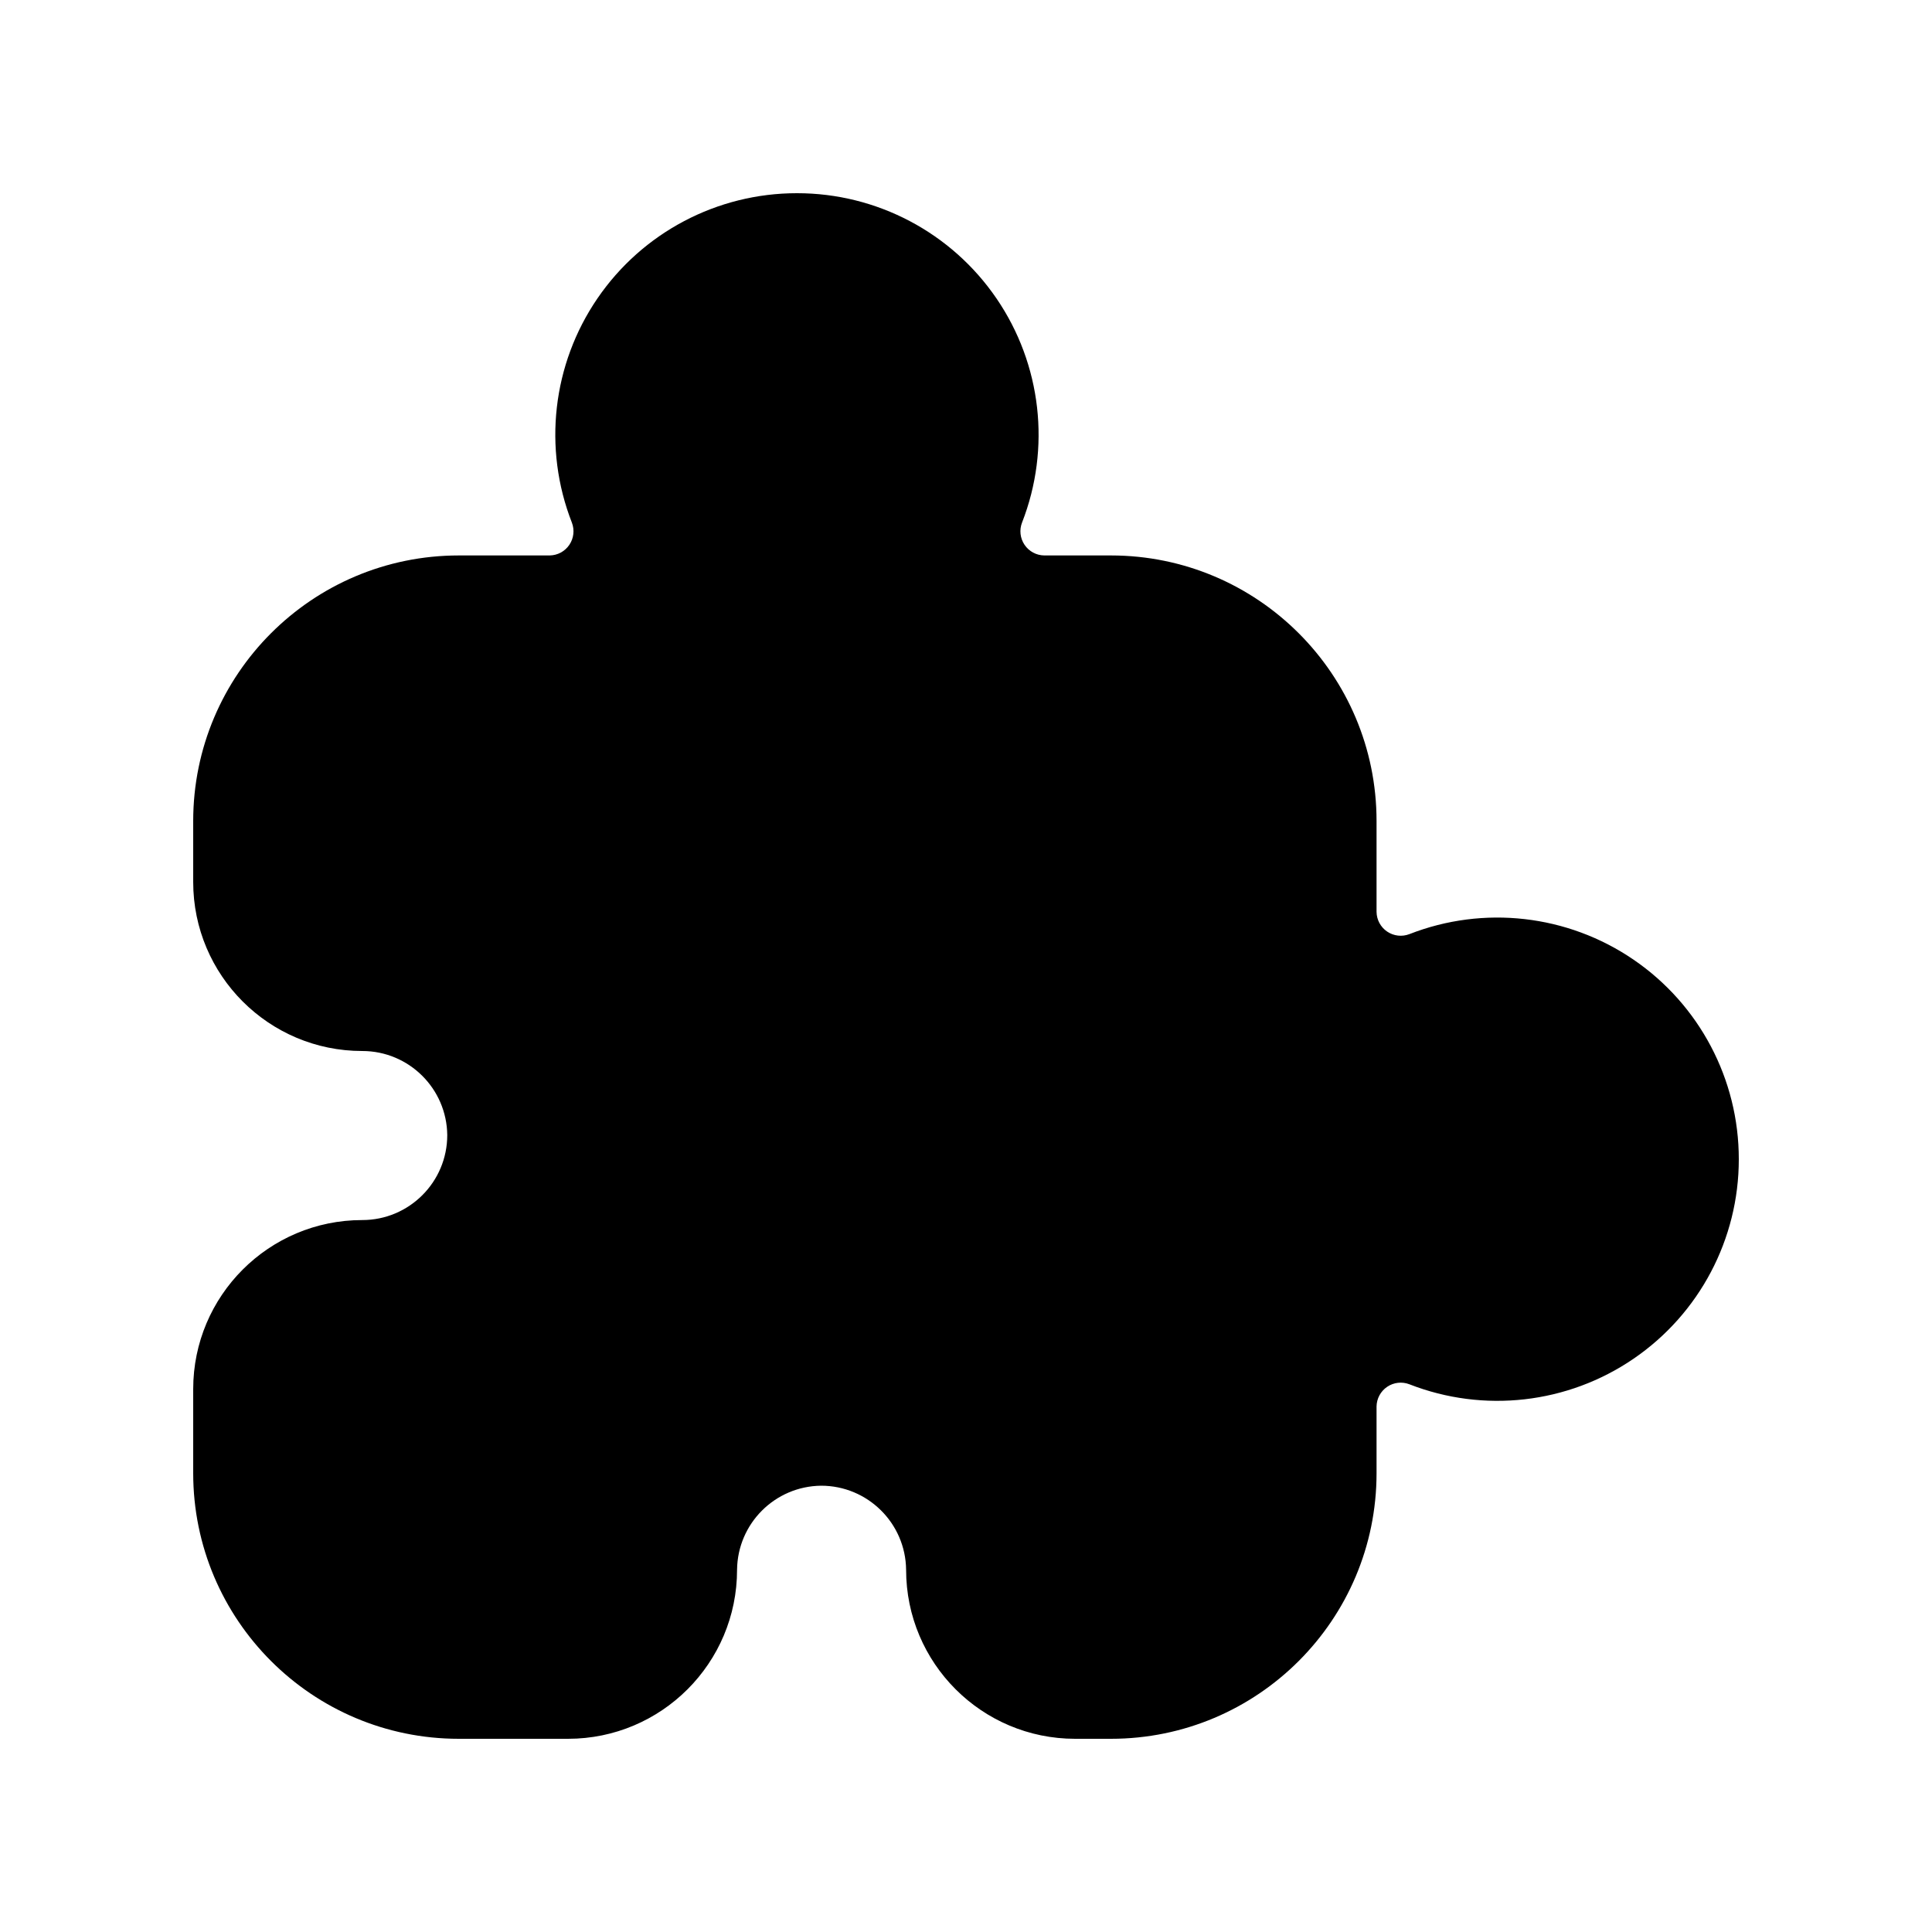
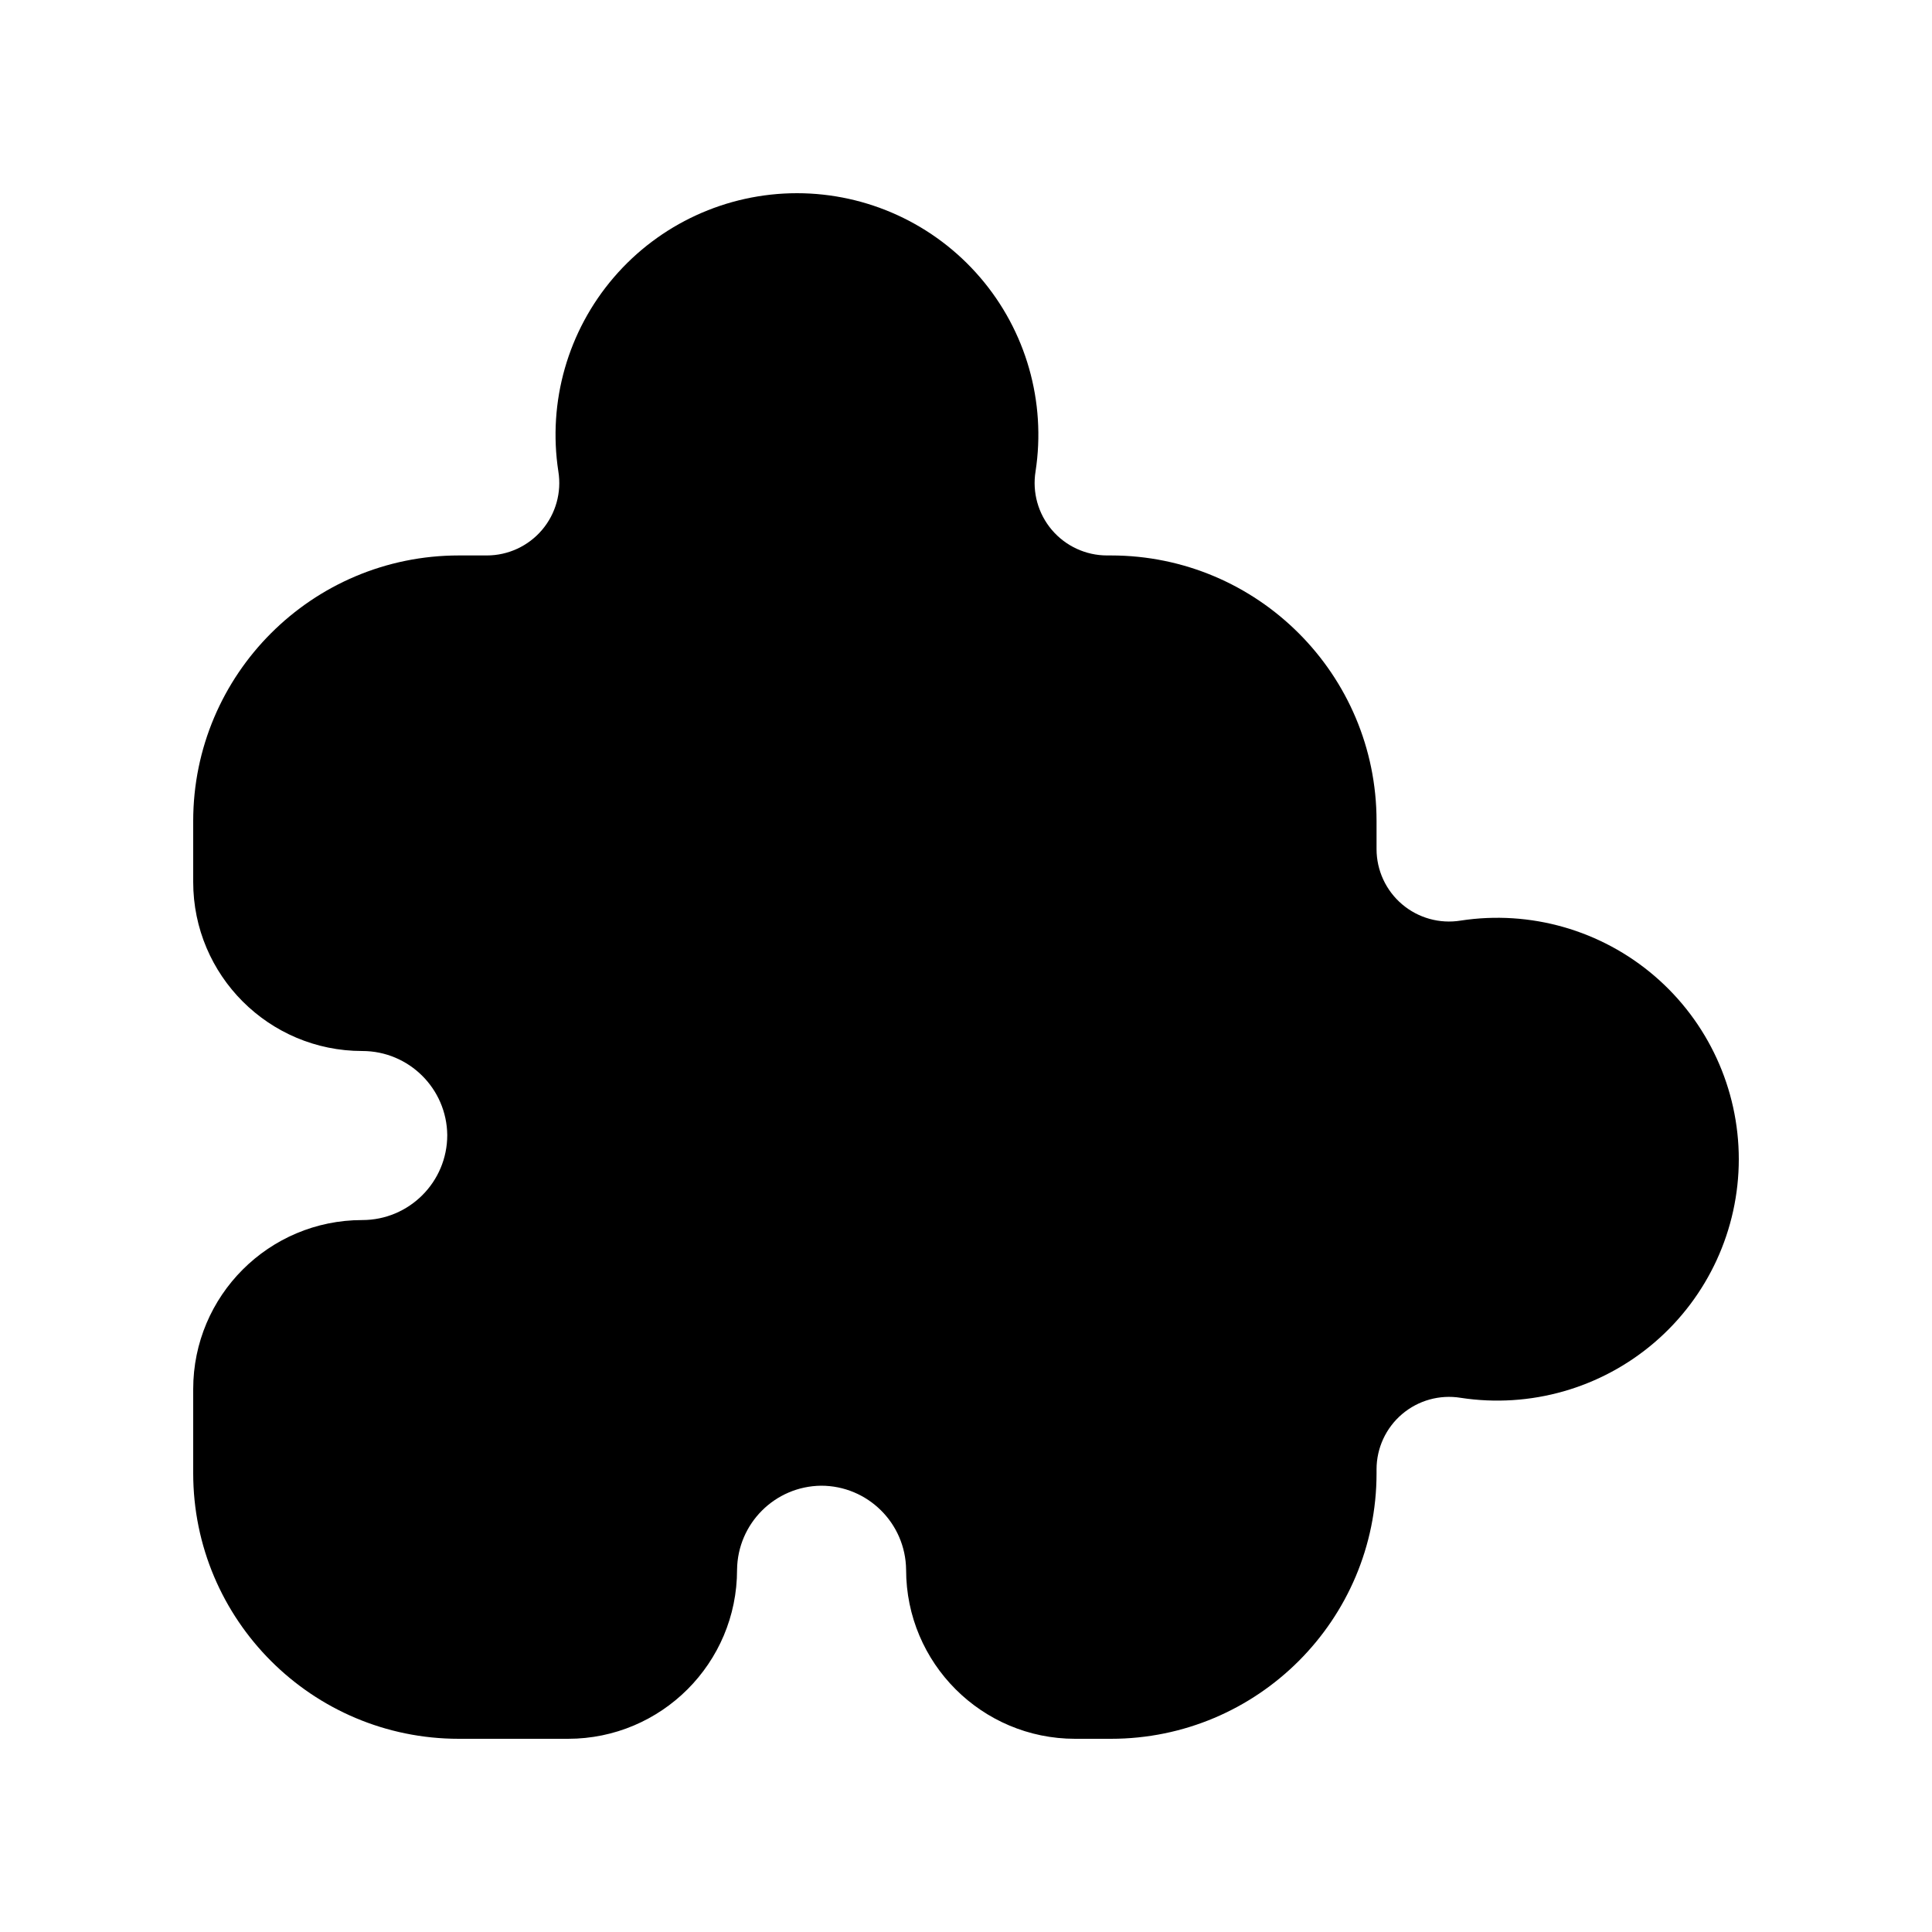
<svg xmlns="http://www.w3.org/2000/svg" viewBox="0 0 20 20" fill="none" stroke="currentColor" stroke-width="1.5" stroke-linecap="round" stroke-linejoin="round">
-   <path fill="currentColor" fill-rule="evenodd" stroke="none" d="M2 8.5A2.75 2.75 0 0 1 4.75 5.75H5.69A0.25 0.25 0 0 0 5.92 5.41A2.5 2.5 0 0 1 8.25 2A2.5 2.5 0 0 1 10.58 5.41A0.25 0.25 0 0 0 10.81 5.75H11.5A2.75 2.75 0 0 1 14.25 8.5V9.44A0.25 0.25 0 0 0 14.59 9.67A2.5 2.5 0 0 1 18 12A2.5 2.5 0 0 1 14.59 14.33A0.25 0.25 0 0 0 14.25 14.56V15.25A2.75 2.75 0 0 1 11.5 18H11.13A1.75 1.75 0 0 1 9.38 16.25A0.88 0.88 0 0 0 8.5 15.38A0.88 0.88 0 0 0 7.63 16.25A1.75 1.75 0 0 1 5.88 18H4.75A2.75 2.75 0 0 1 2 15.25V14.38A1.75 1.75 0 0 1 3.75 12.63A0.88 0.88 0 0 0 4.63 11.75A0.88 0.88 0 0 0 3.75 10.88A1.75 1.75 0 0 1 2 9.13Z" />
+   <path fill="currentColor" fill-rule="evenodd" stroke="none" d="M2 8.5A2.75 2.75 0 0 1 4.75 5.75H5.04A0.75 0.75 0 0 0 5.78 4.88A2.5 2.5 0 0 1 8.25 2A2.5 2.5 0 0 1 10.72 4.88A0.75 0.75 0 0 0 11.46 5.75H11.5A2.75 2.75 0 0 1 14.25 8.5V8.79A0.75 0.75 0 0 0 15.12 9.53A2.5 2.5 0 0 1 18 12A2.5 2.5 0 0 1 15.12 14.47A0.75 0.75 0 0 0 14.25 15.21V15.25A2.75 2.75 0 0 1 11.5 18H11.13A1.75 1.75 0 0 1 9.38 16.25A0.88 0.88 0 0 0 8.5 15.38A0.88 0.88 0 0 0 7.63 16.25A1.75 1.75 0 0 1 5.88 18H4.75A2.75 2.75 0 0 1 2 15.25V14.38A1.75 1.75 0 0 1 3.75 12.63A0.88 0.88 0 0 0 4.63 11.75A0.88 0.88 0 0 0 3.75 10.88A1.75 1.75 0 0 1 2 9.13Z" />
</svg>
